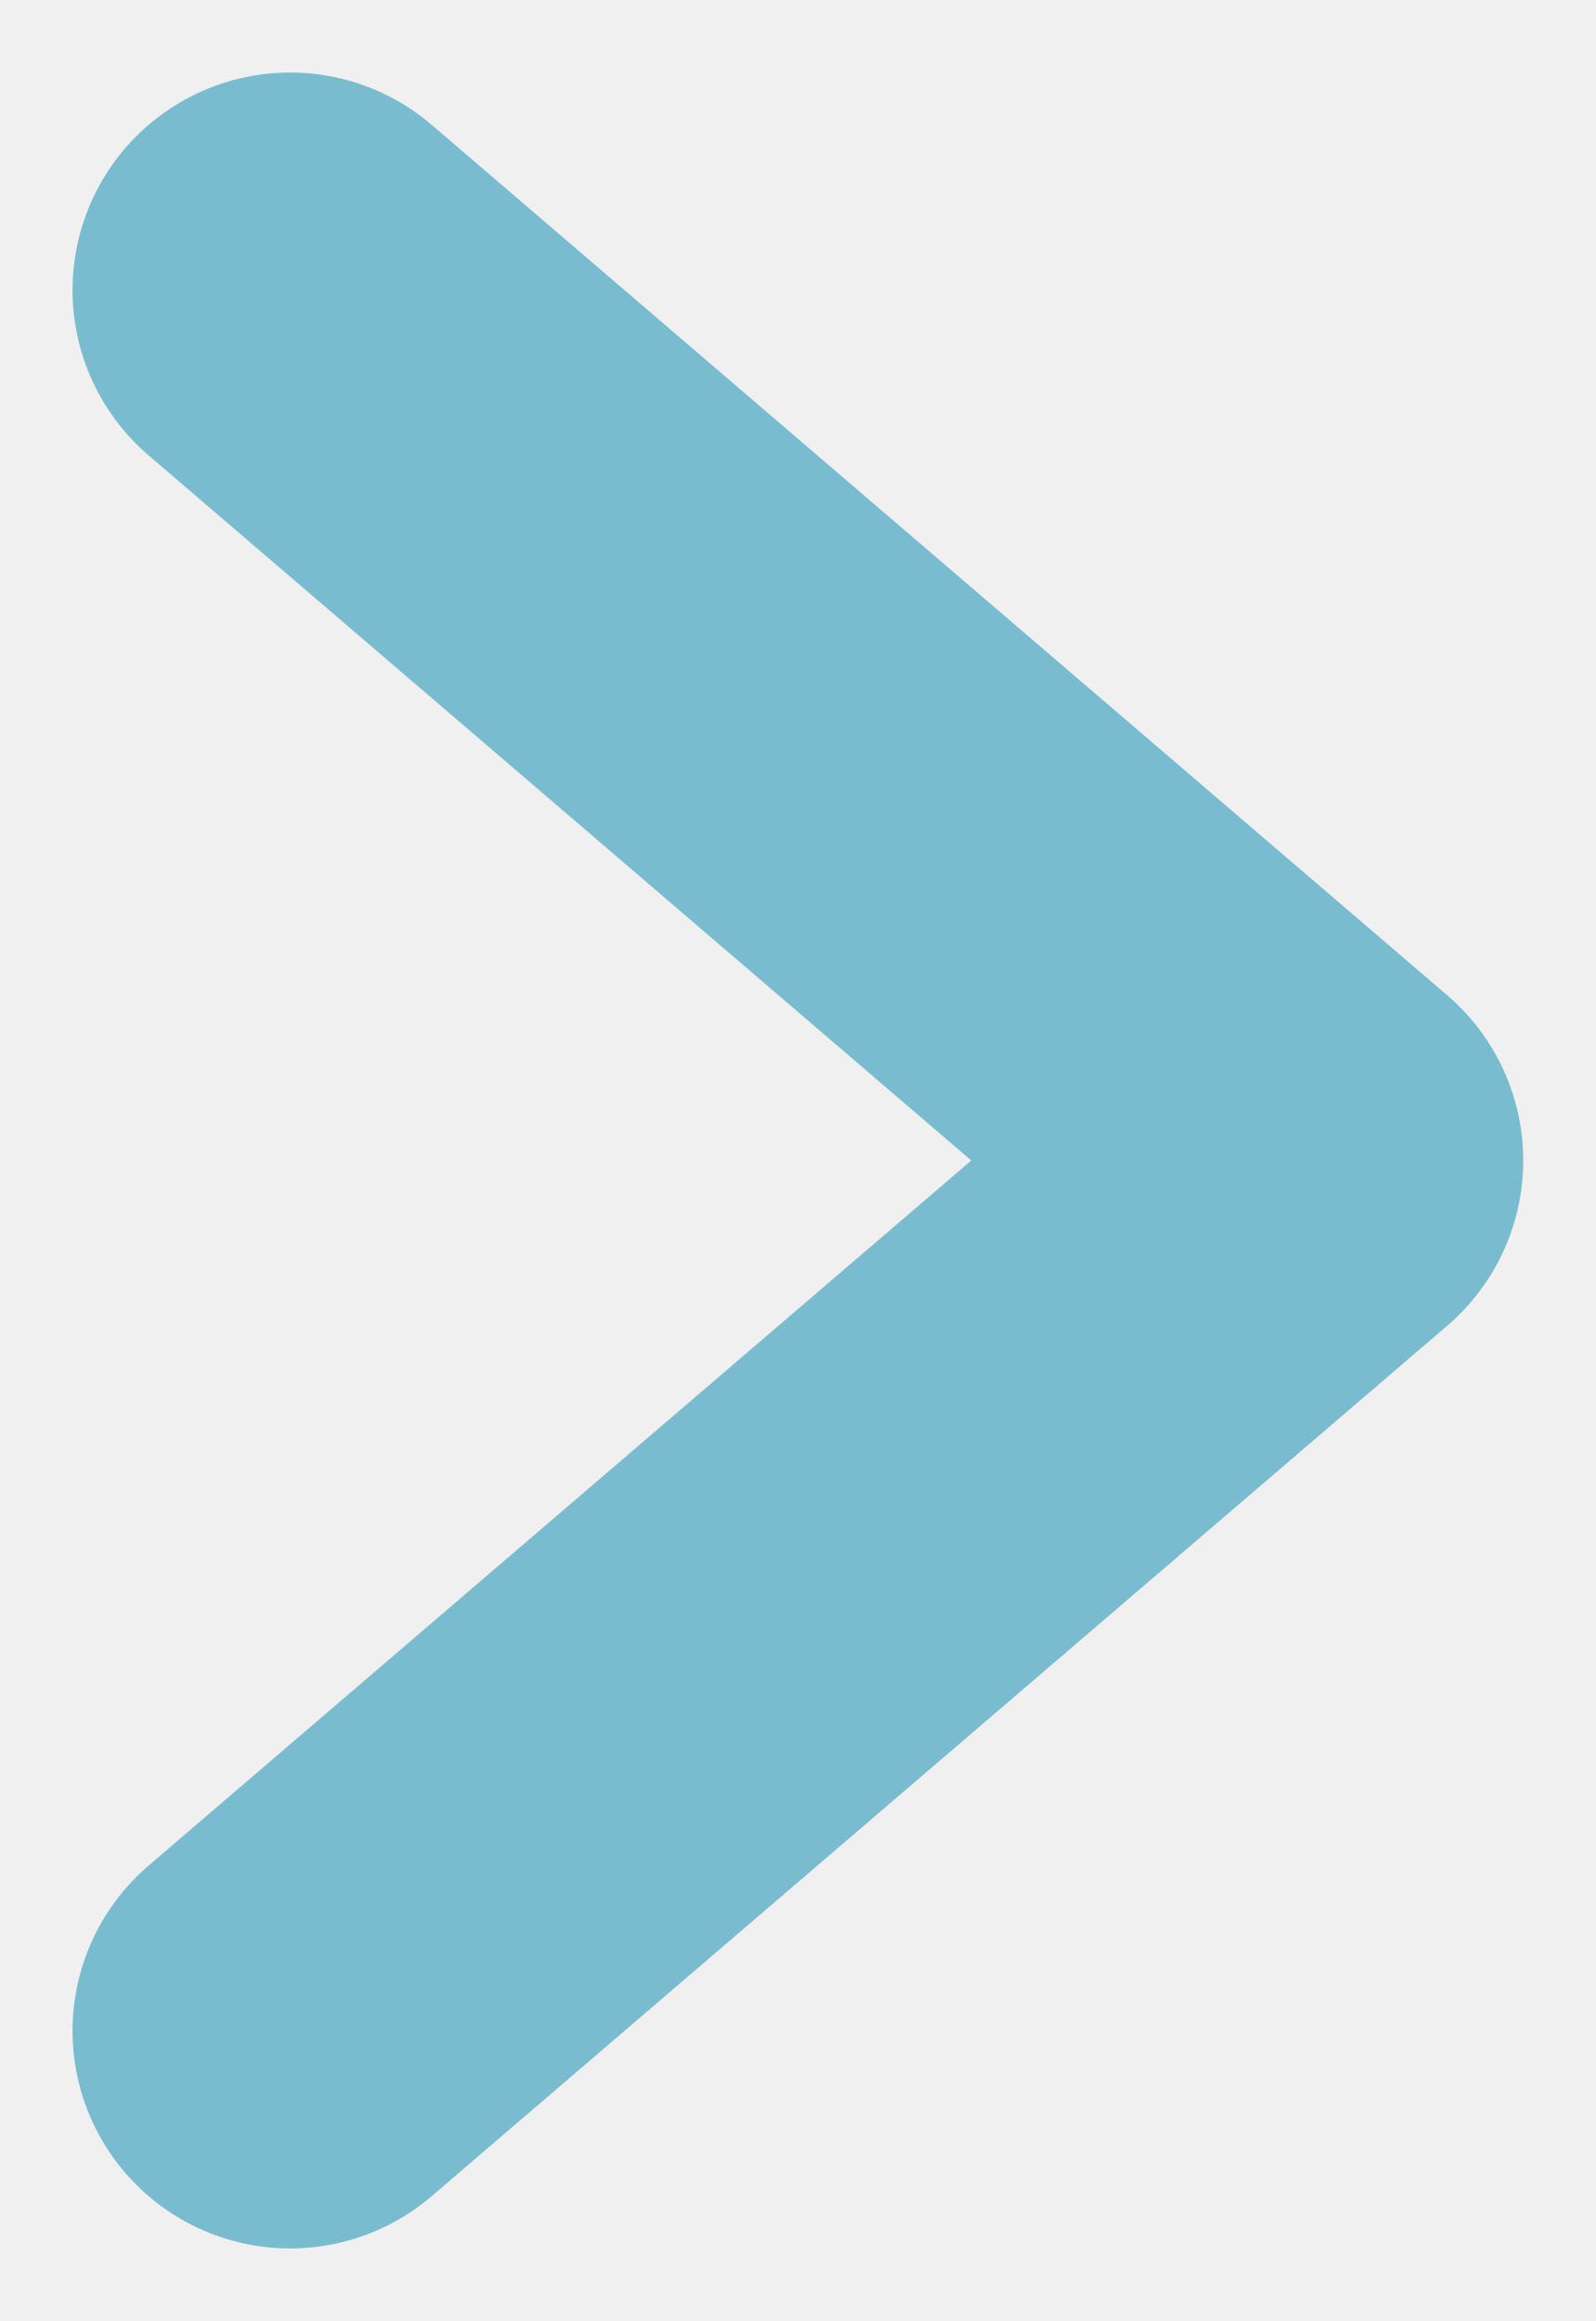
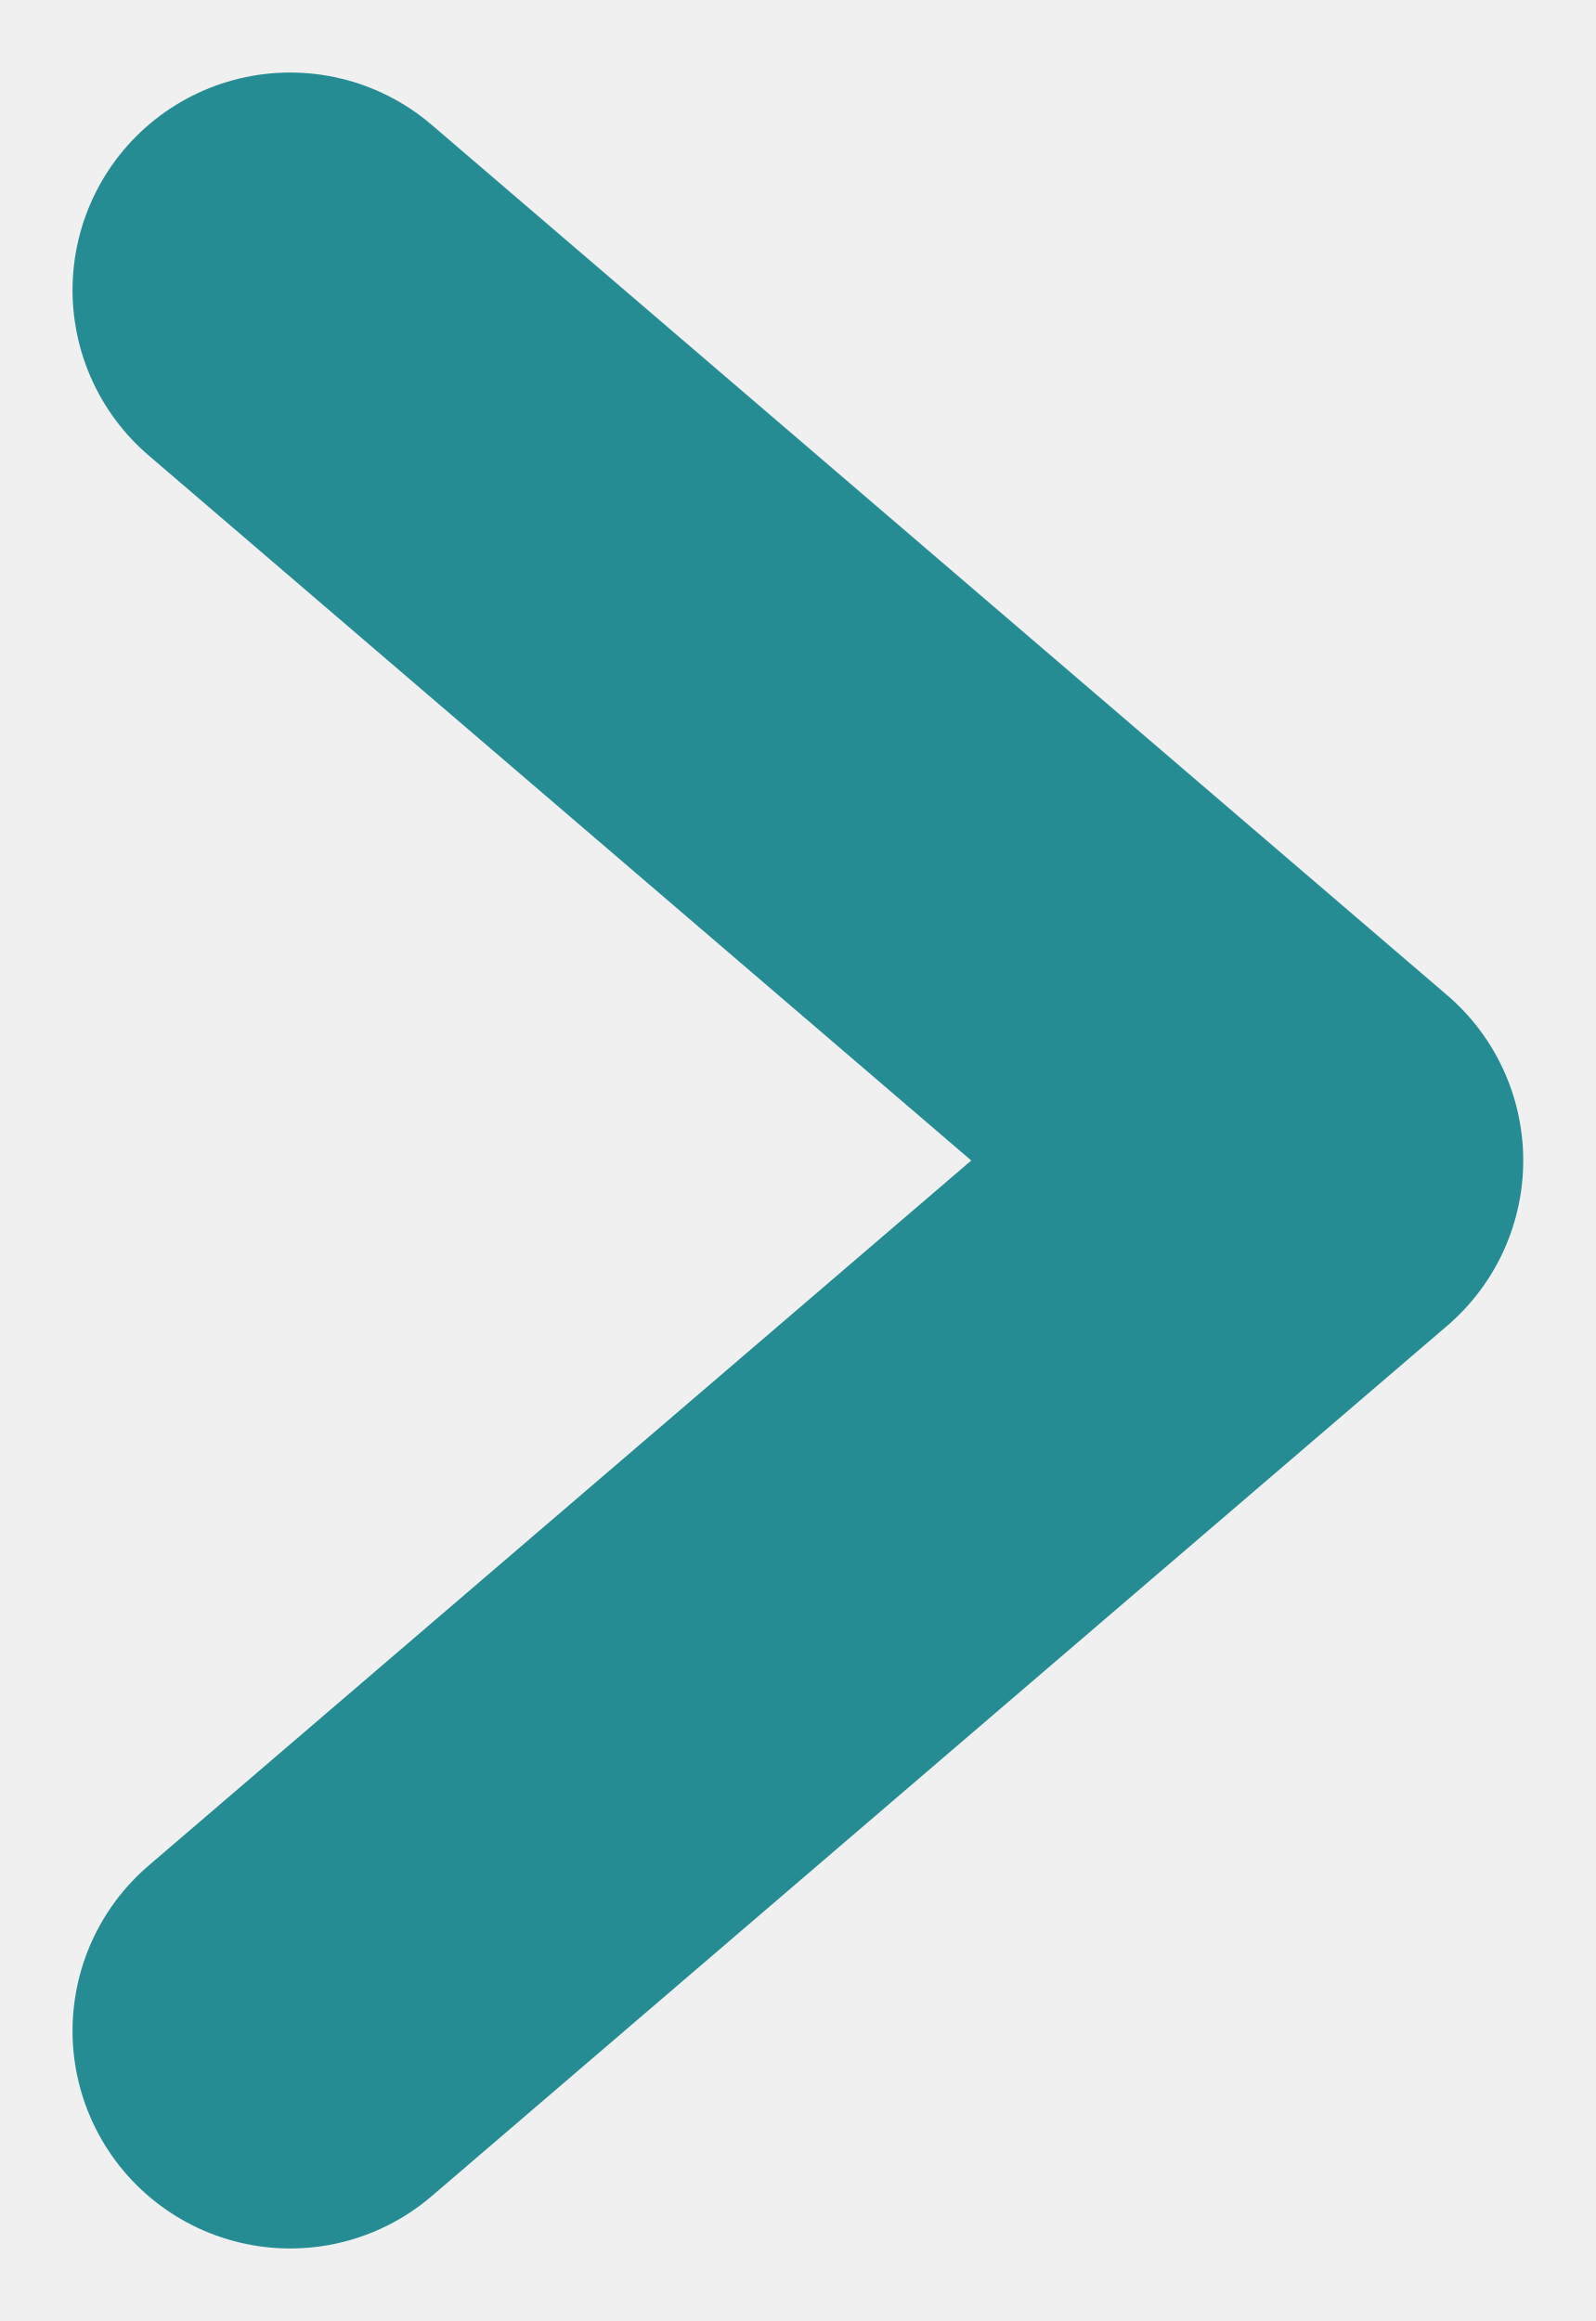
<svg xmlns="http://www.w3.org/2000/svg" width="11" height="16" viewBox="0 0 11 16" fill="none">
  <g clip-path="url(#clip0_253_620)">
-     <path d="M2 2L9 8L2 14" stroke="#79BCCF" stroke-width="3" stroke-linecap="round" stroke-linejoin="round" />
+     <path d="M2 2L9 8L2 14" stroke="#258c93" stroke-width="3" stroke-linecap="round" stroke-linejoin="round" />
  </g>
  <defs>
    <clipPath id="clip0_253_620">
      <rect width="11" height="16" fill="white" />
    </clipPath>
  </defs>
</svg>
